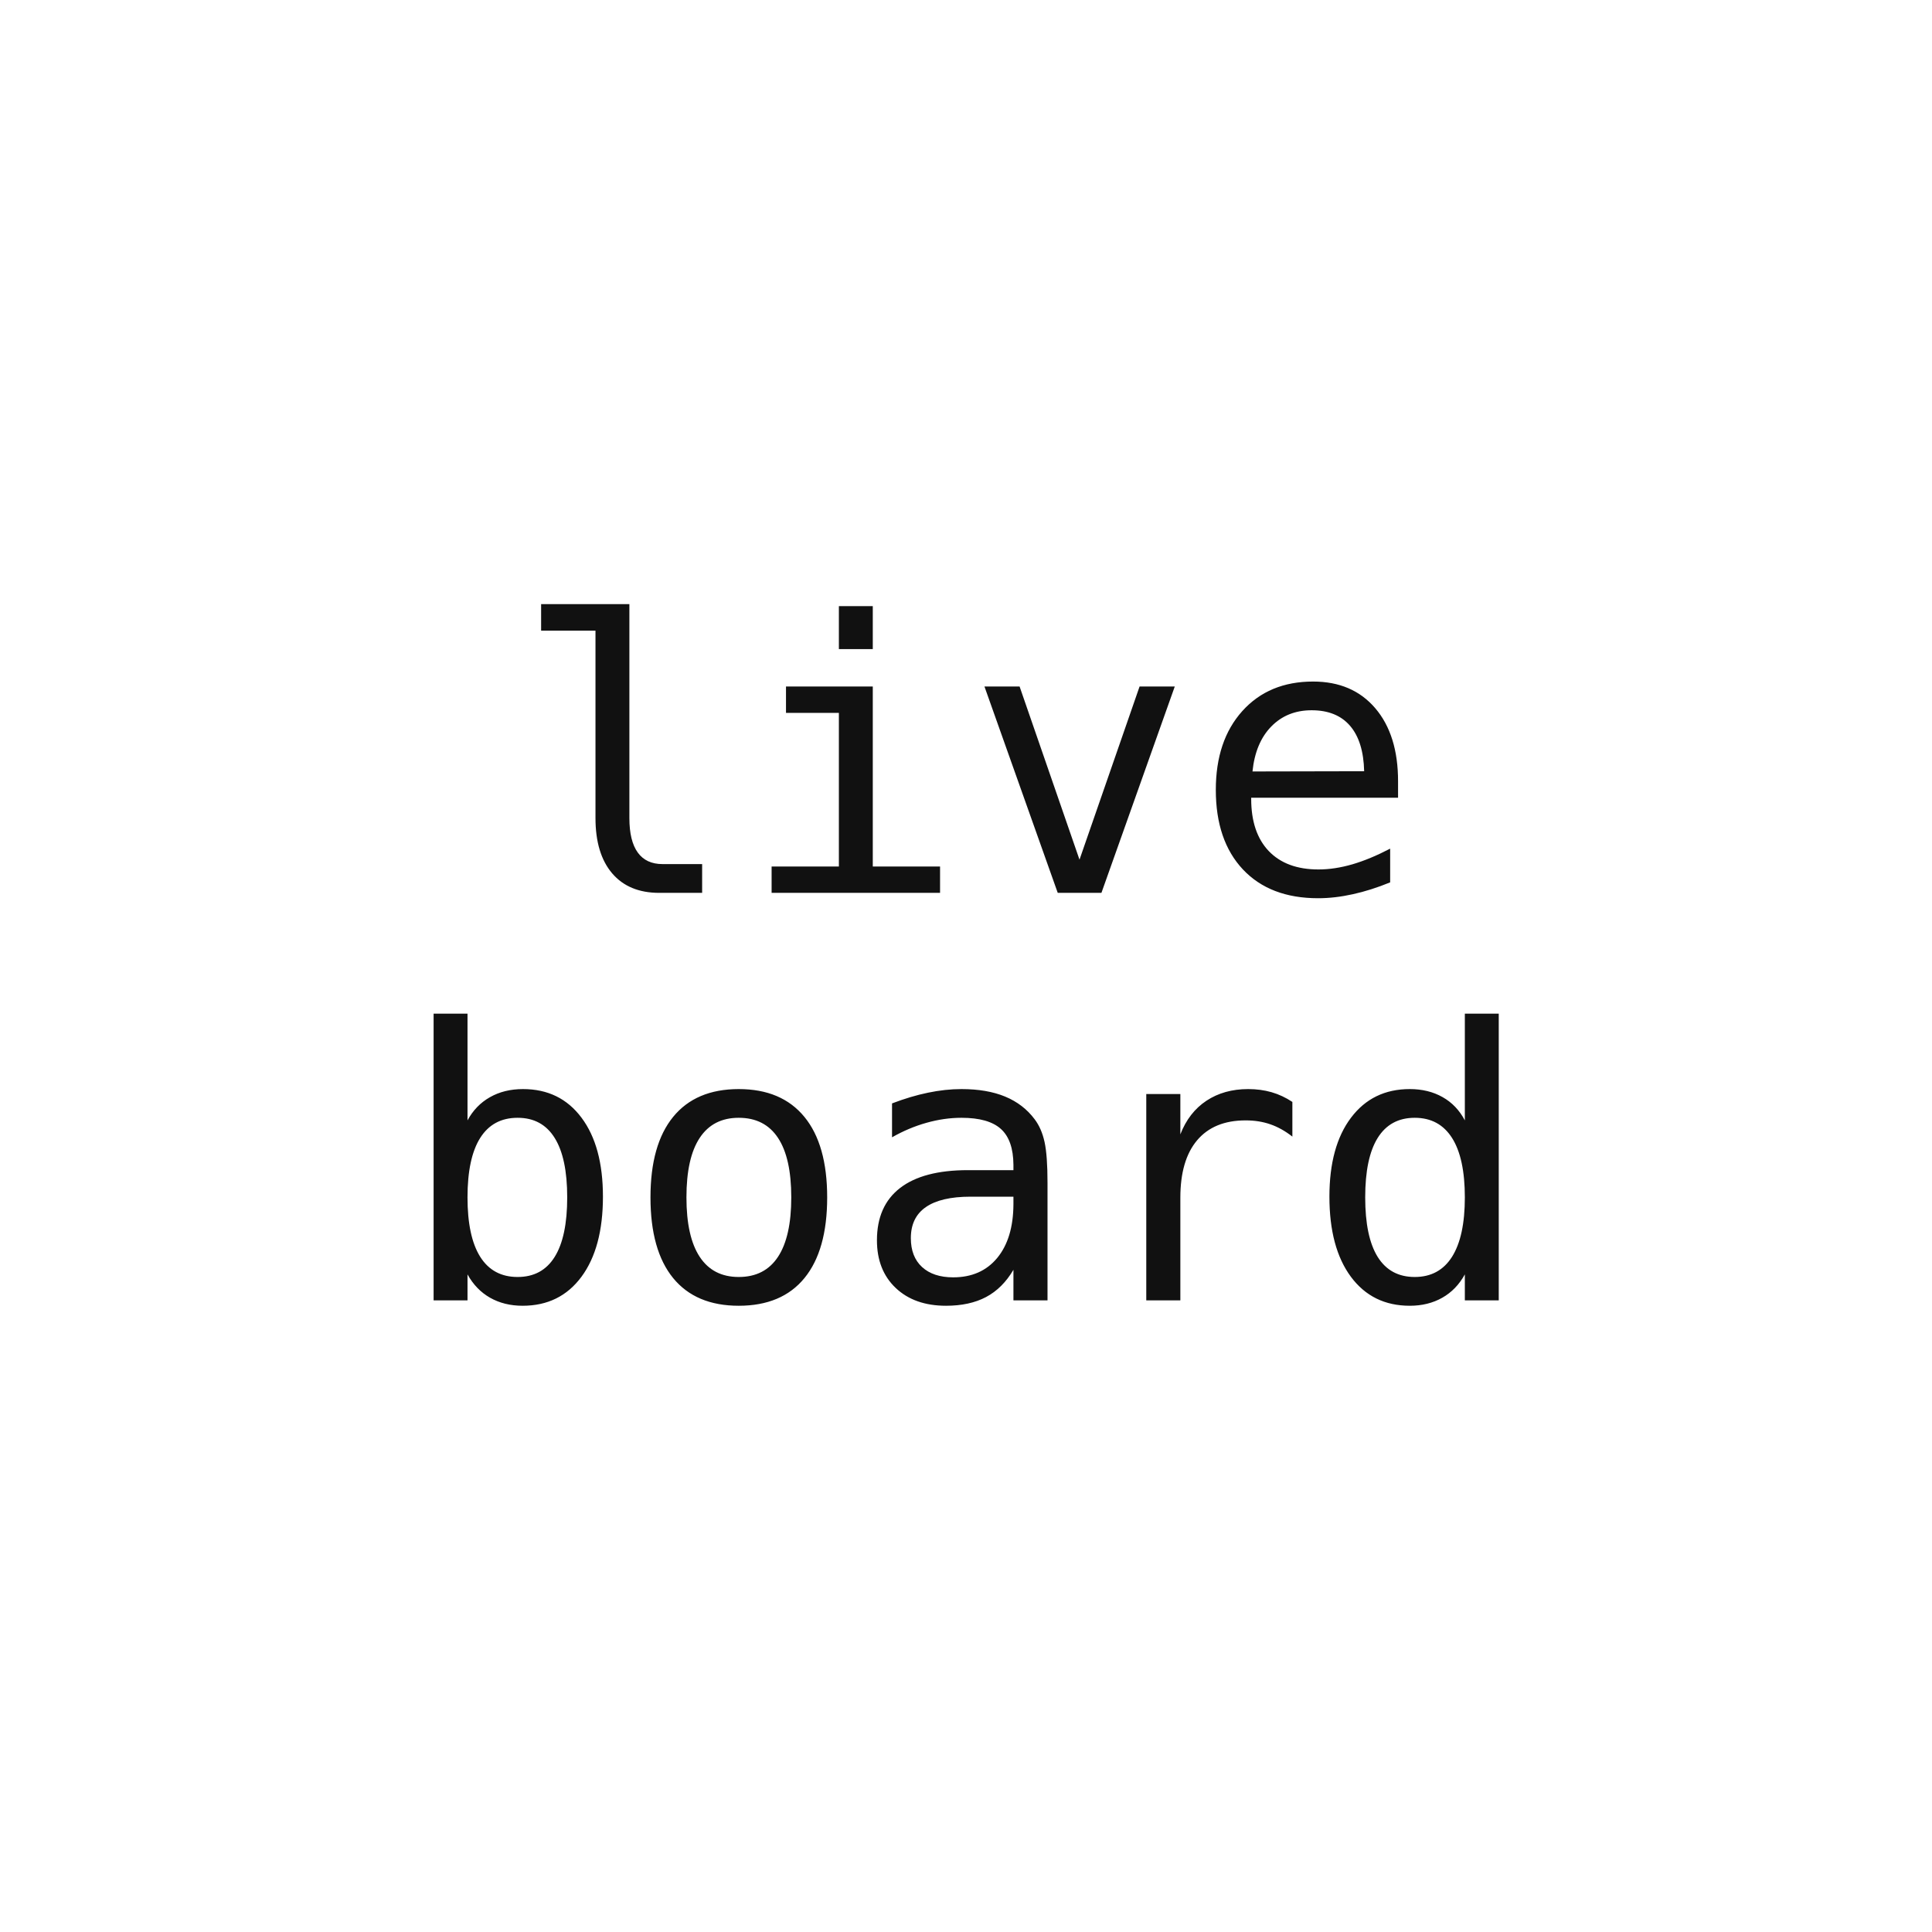
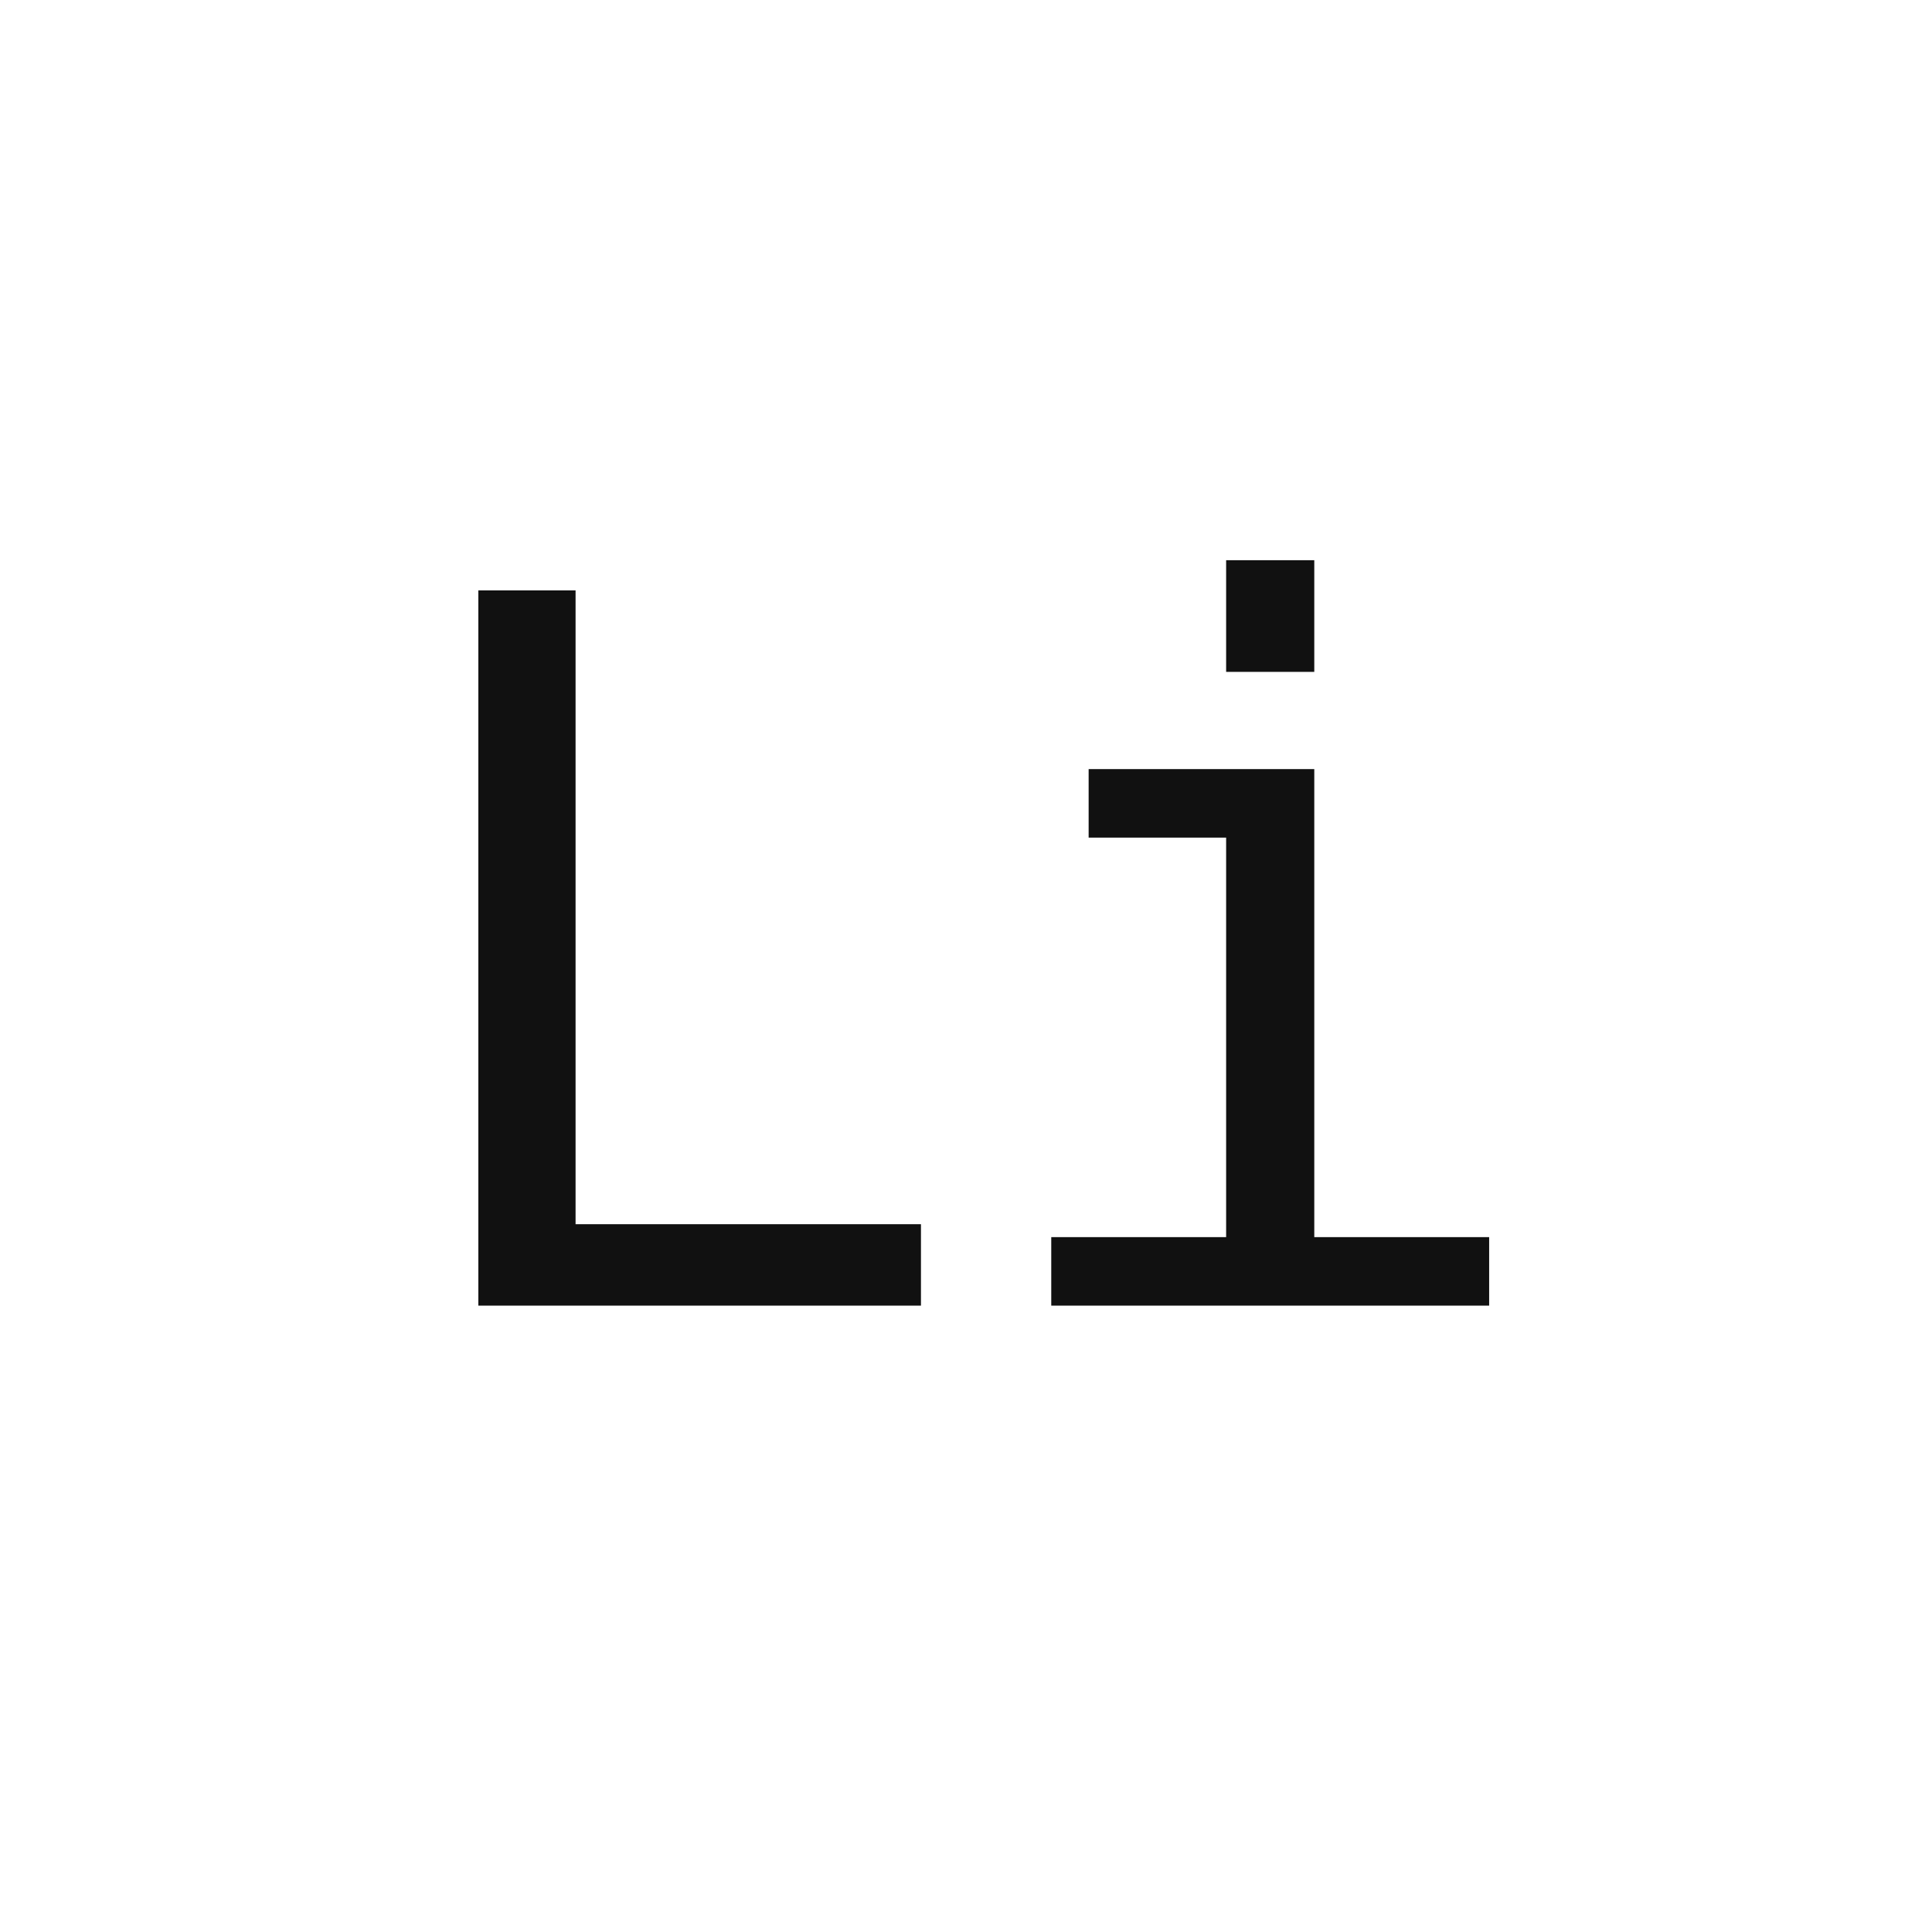
<svg xmlns="http://www.w3.org/2000/svg" width="512" height="512" viewBox="0 0 512 512">
  <defs>
    <style>
      @font-face {
        font-family: "Fira Code Icon";
        src: url("/fonts/FiraCode-Regular.woff2") format("woff2");
      }
    </style>
  </defs>
  <rect width="512" height="512" fill="#ffffff" />
-   <text x="256" y="202" fill="#111111" font-family="Fira Code Icon, monospace" font-size="100" text-anchor="middle" dominant-baseline="central">live</text>
-   <text x="256" y="310" fill="#111111" font-family="Fira Code Icon, monospace" font-size="100" text-anchor="middle" dominant-baseline="central">board</text>
+   <text x="256" y="256" fill="#111111" font-family="Fira Code Icon, monospace" font-size="260" text-anchor="middle" dominant-baseline="central">Li</text>
</svg>
